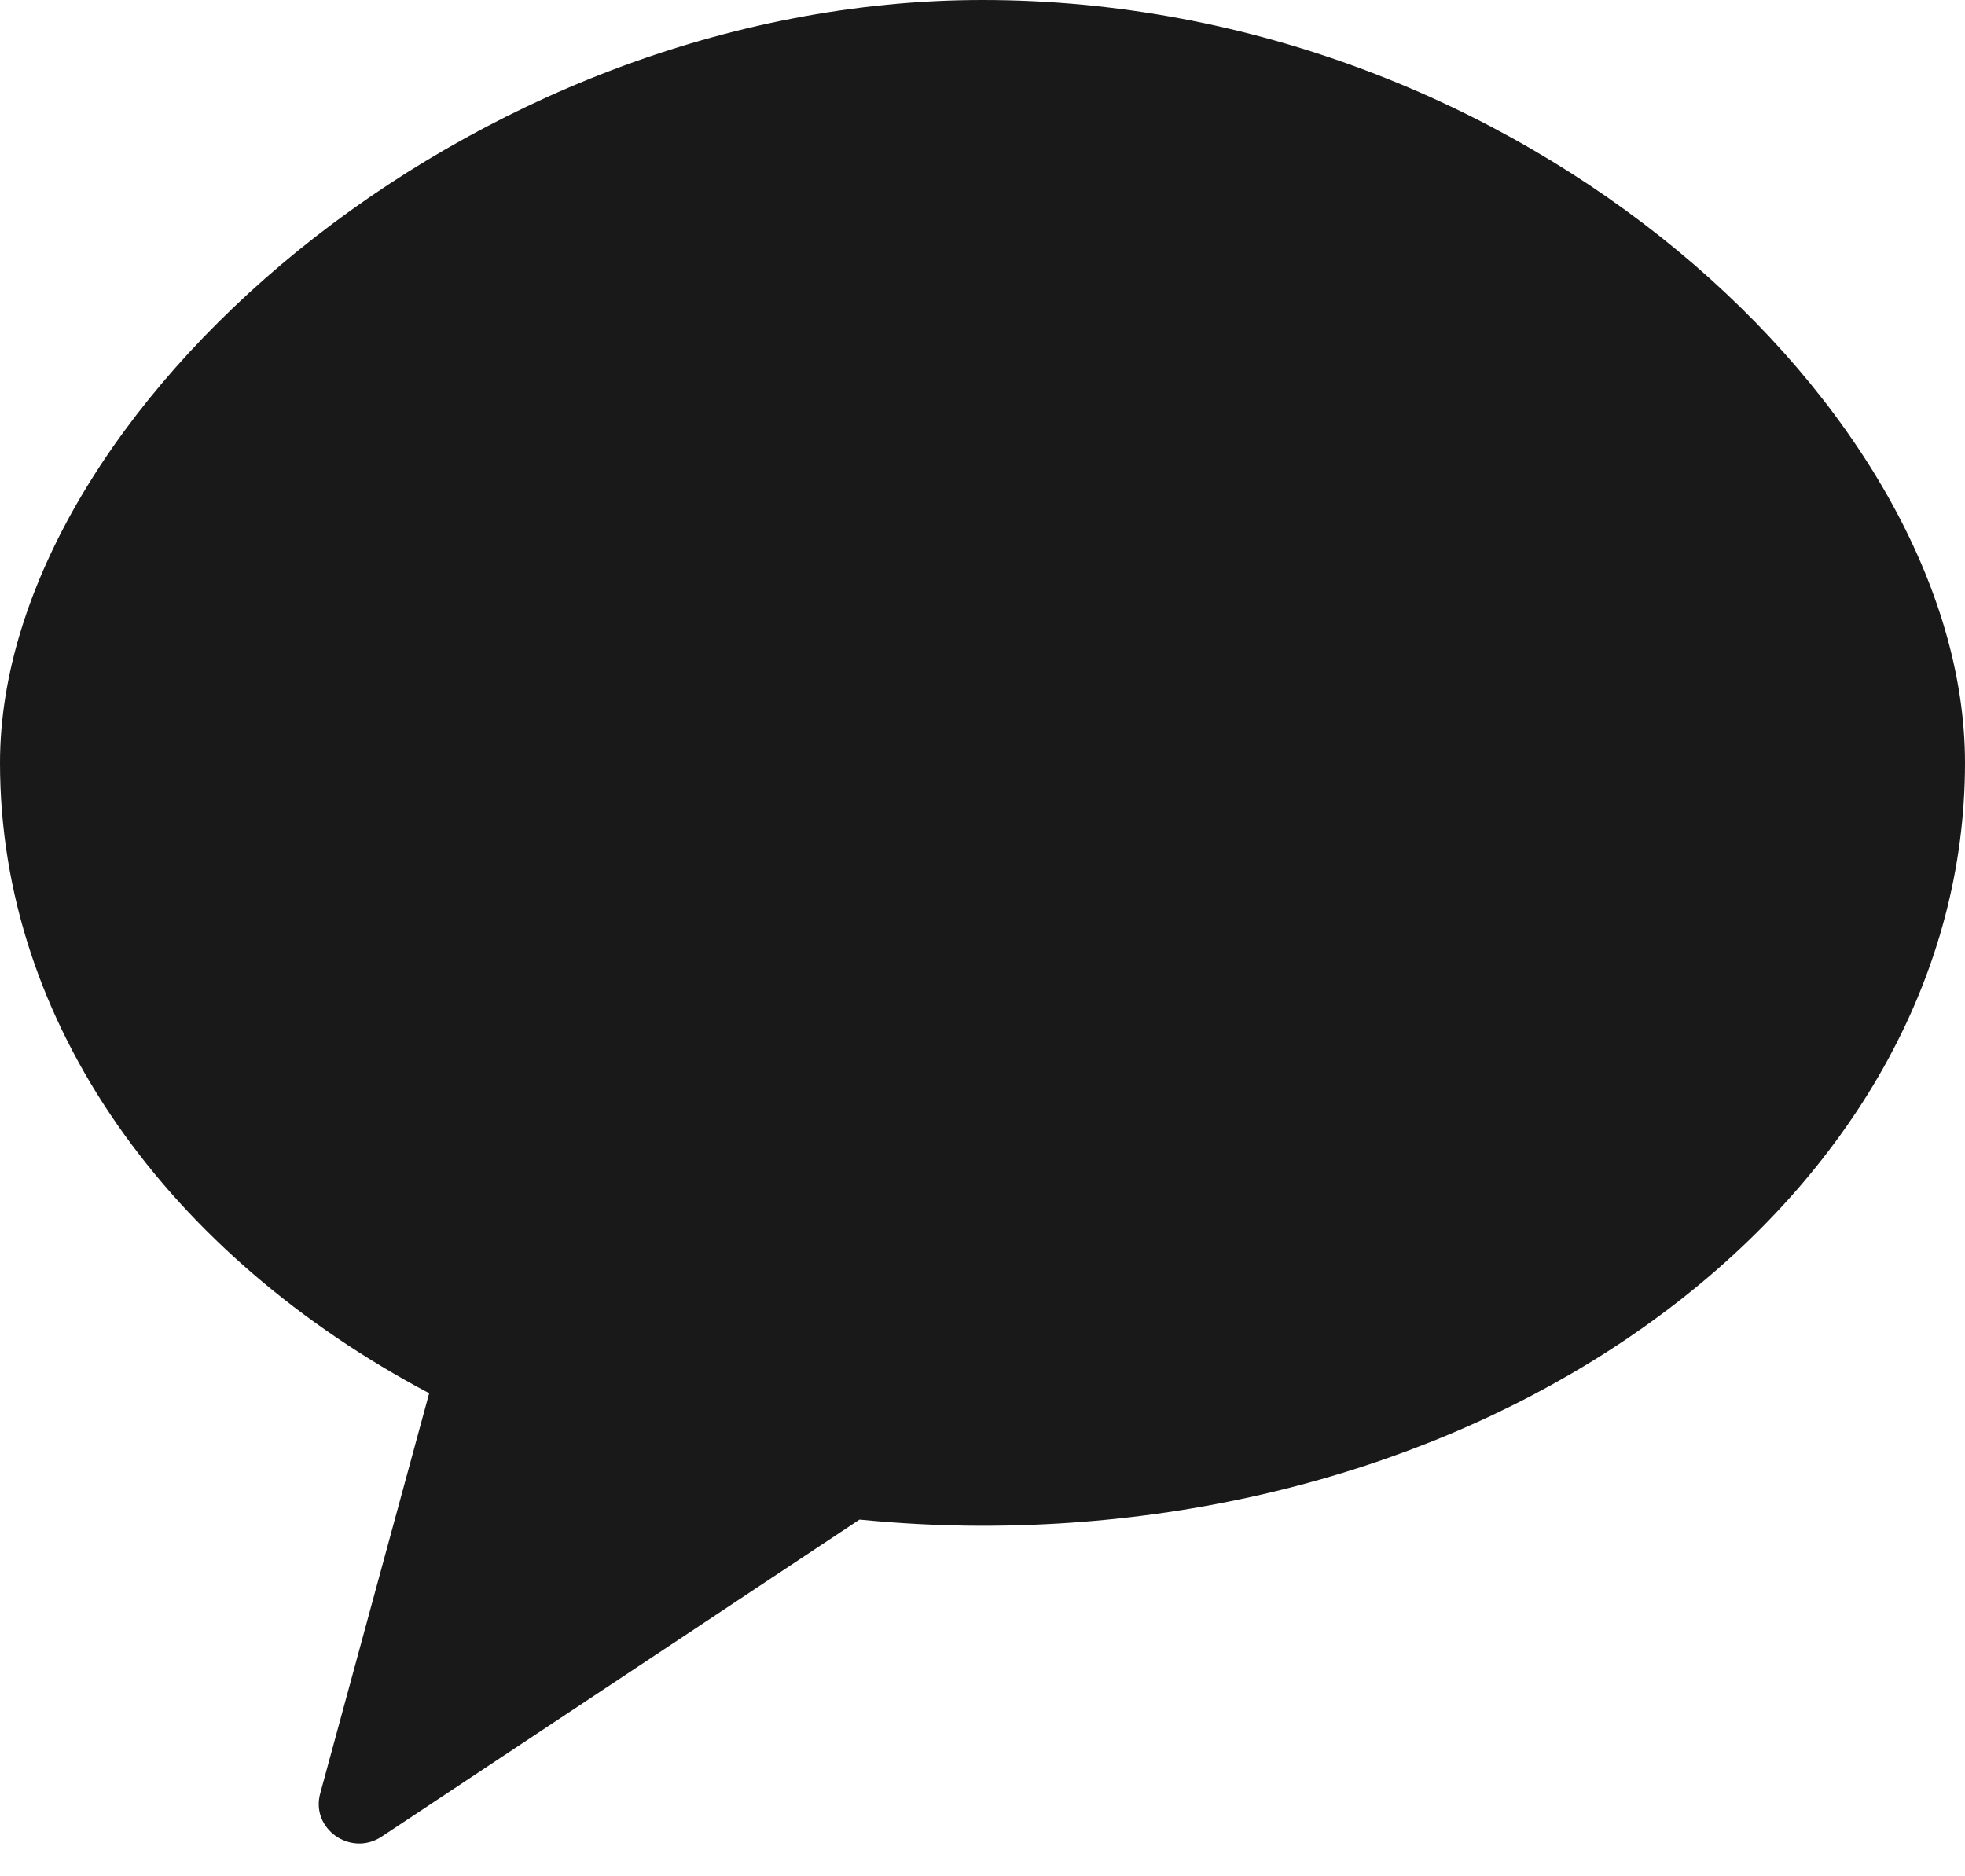
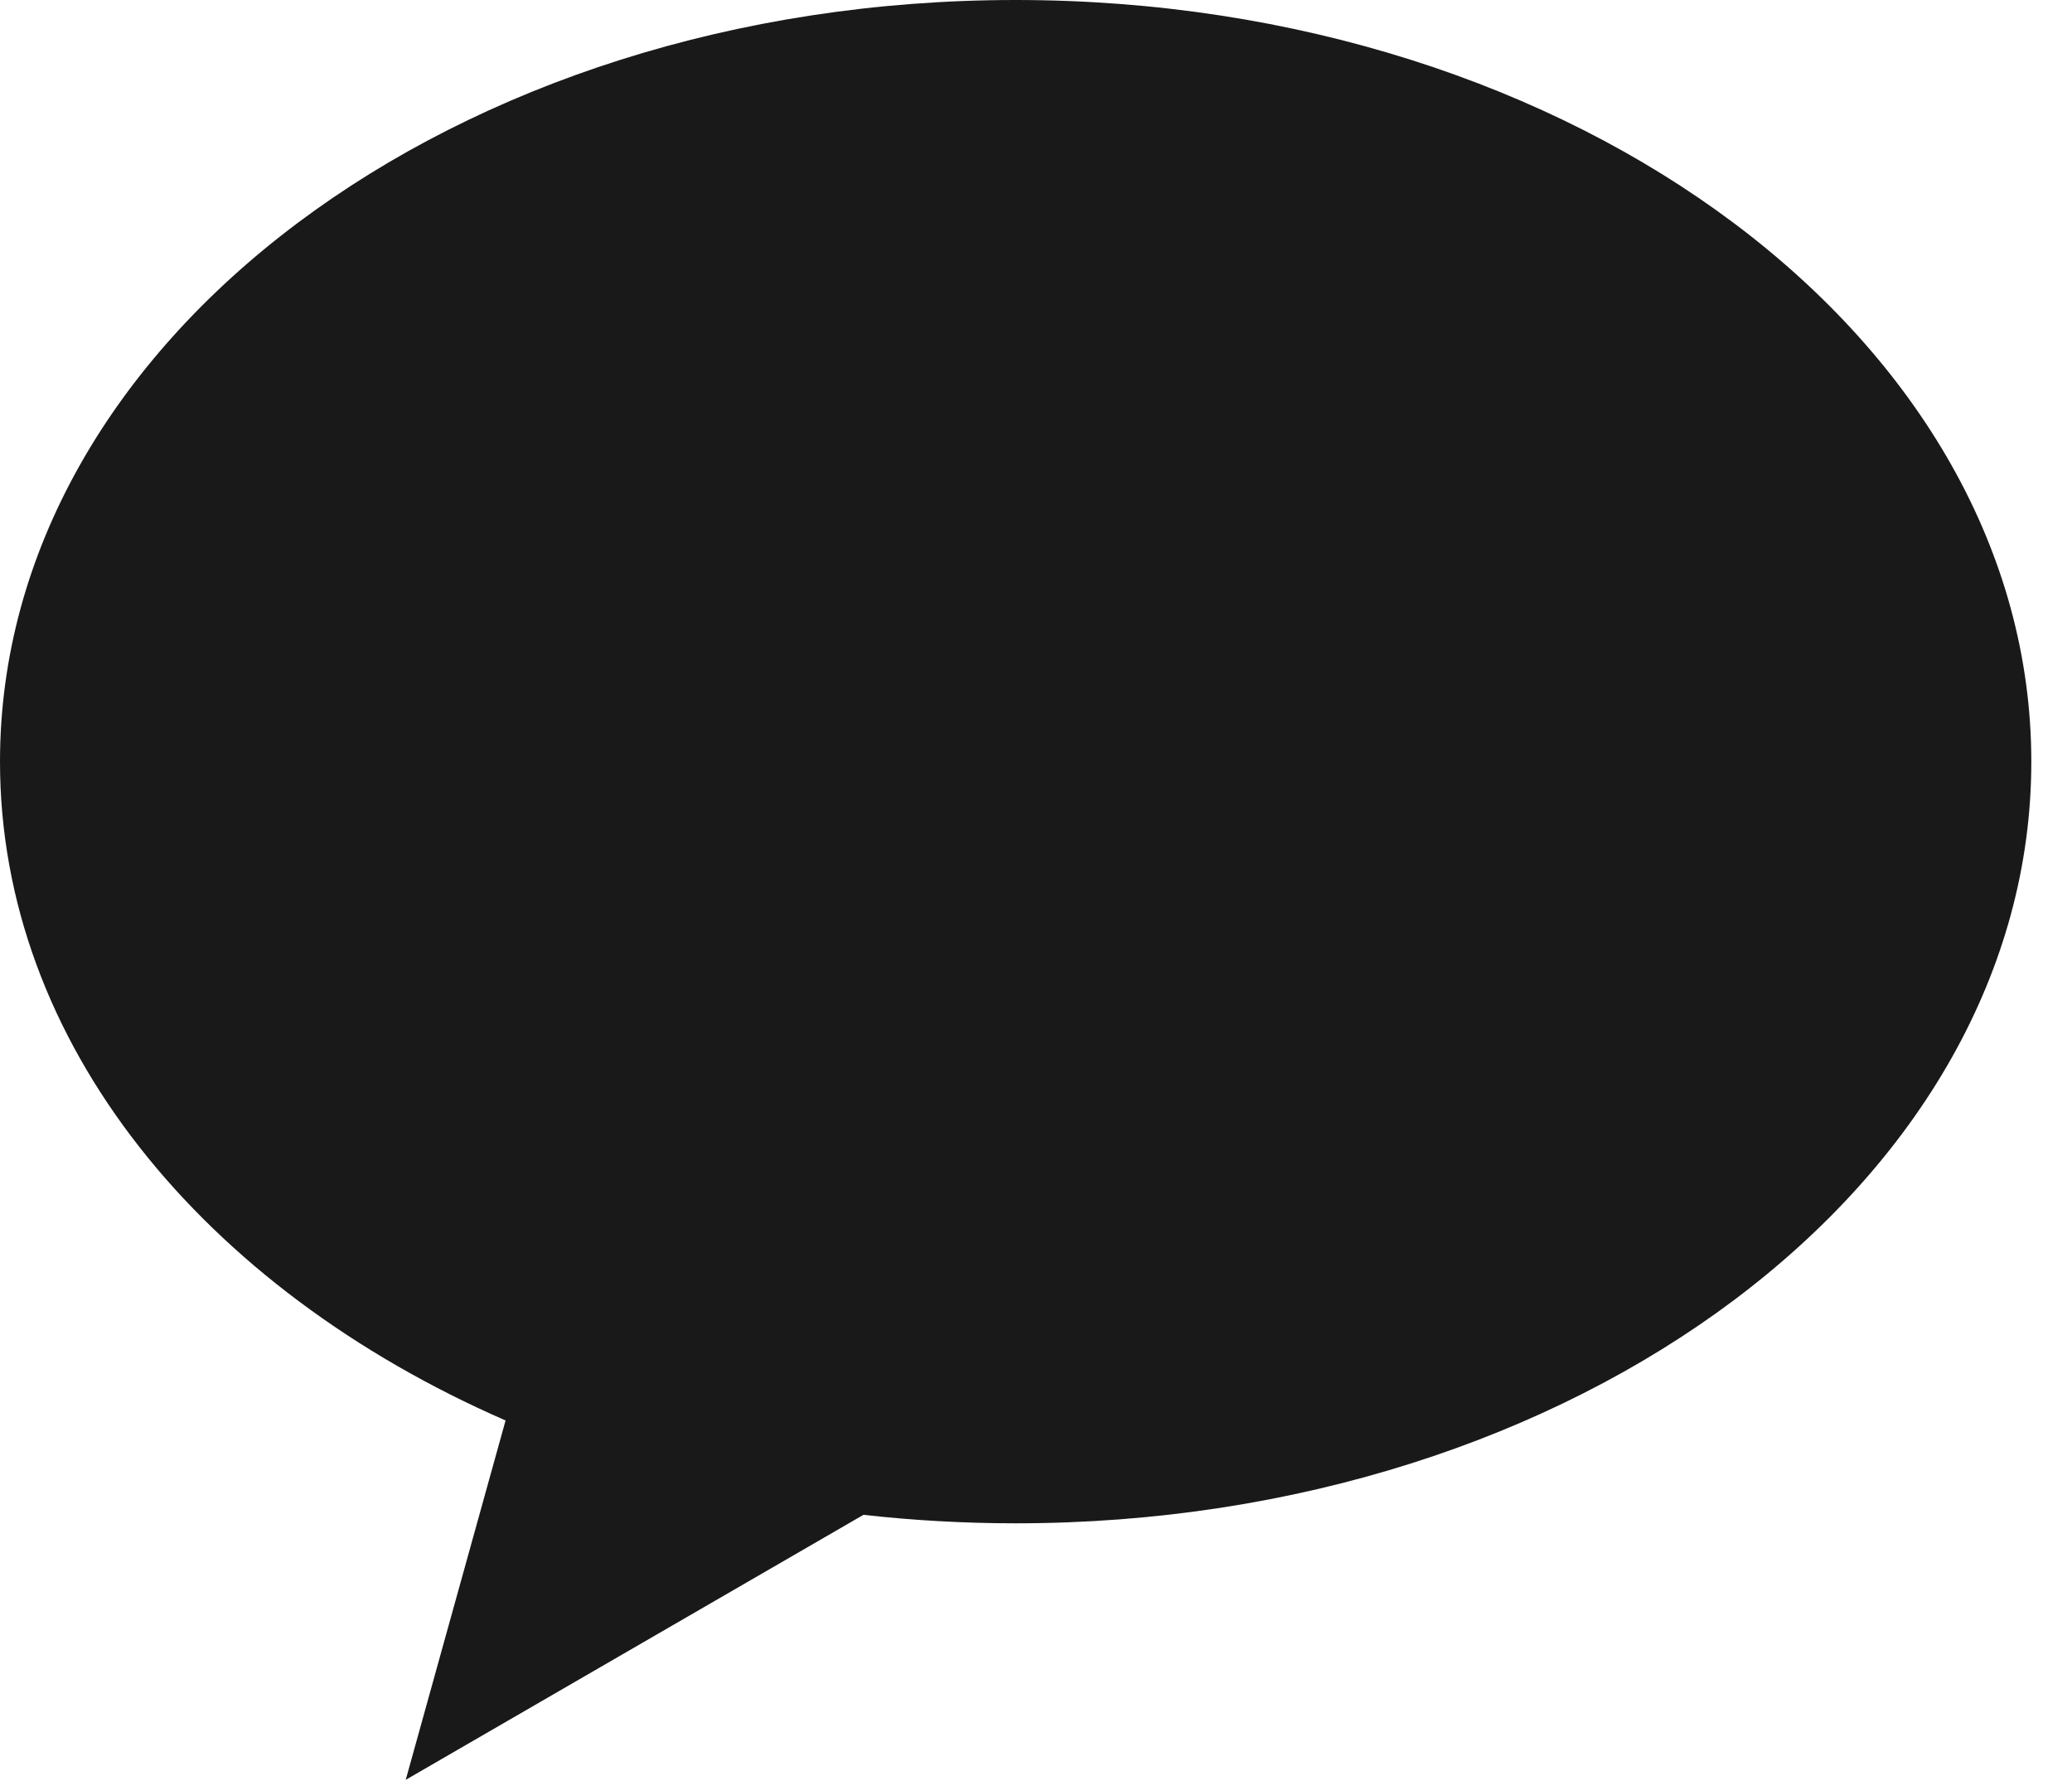
- <svg xmlns="http://www.w3.org/2000/svg" width="22" height="21" viewBox="0 0 22 21" fill="none">
-   <path opacity="0.902" fill-rule="evenodd" clip-rule="evenodd" d="M11 0C5.243 0 0 4.627 0 8.542C0 11.475 1.904 14.063 4.805 15.6L3.585 20.081C3.476 20.478 3.927 20.794 4.273 20.565L9.623 17.015C10.074 17.059 10.533 17.084 11 17.084C17.074 17.084 22 13.26 22 8.542C22 4.627 17.074 0 11 0Z" fill="black" />
+ <svg xmlns="http://www.w3.org/2000/svg" width="22" height="19" viewBox="0 0 22 19" fill="none">
+   <path fill-rule="evenodd" clip-rule="evenodd" d="M10.784 16.176C16.74 16.176 21.568 12.555 21.568 8.088C21.568 3.621 16.74 0 10.784 0C4.828 0 0 3.621 0 8.088C0 11.074 2.158 13.683 5.368 15.084L4.308 18.9L9.168 16.086C9.695 16.145 10.235 16.176 10.784 16.176Z" fill="black" fill-opacity="0.9" />
</svg>
